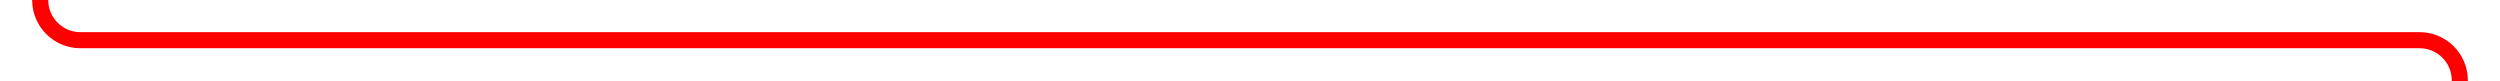
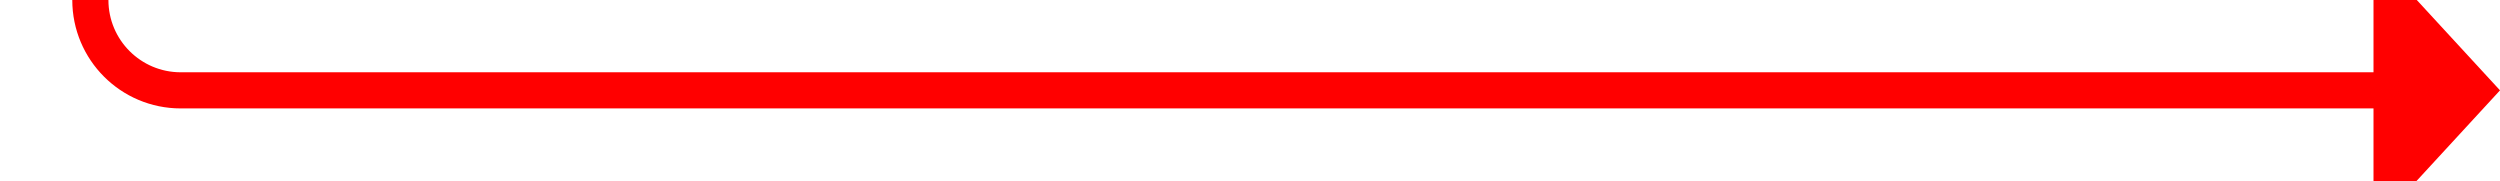
- <svg xmlns="http://www.w3.org/2000/svg" version="1.1" width="311px" height="10px" preserveAspectRatio="xMinYMid meet" viewBox="1874 972  311 8">
-   <path d="M 1730 523  L 1874 523  A 5 5 0 0 1 1879 528 L 1879 971  A 5 5 0 0 0 1884 976 L 2175 976  A 5 5 0 0 1 2180 981 L 2180 1022  " stroke-width="2" stroke="#ff0000" fill="none" />
-   <path d="M 1731.5 519.5  A 3.5 3.5 0 0 0 1728 523 A 3.5 3.5 0 0 0 1731.5 526.5 A 3.5 3.5 0 0 0 1735 523 A 3.5 3.5 0 0 0 1731.5 519.5 Z M 2172.4 1021  L 2180 1028  L 2187.6 1021  L 2172.4 1021  Z " fill-rule="nonzero" fill="#ff0000" stroke="none" />
+ <svg xmlns="http://www.w3.org/2000/svg" version="1.1" width="138.346px" height="10px" preserveAspectRatio="xMinYMid meet" viewBox="2469.654 1323  138.346 8">
+   <path d="M 2331 603  L 2469.654 603  A 5 5 0 0 1 2474.654 608 L 2474.654 1322  A 5 5 0 0 0 2479.654 1327 L 2602 1327  " stroke-width="2" stroke="#ff0000" fill="none" />
+   <path d="M 2332.5 599.5  A 3.5 3.5 0 0 0 2329 603 A 3.5 3.5 0 0 0 2332.5 606.5 A 3.5 3.5 0 0 0 2336 603 A 3.5 3.5 0 0 0 2332.5 599.5 Z M 2601 1334.6  L 2608 1327  L 2601 1319.4  L 2601 1334.6  Z " fill-rule="nonzero" fill="#ff0000" stroke="none" />
</svg>
